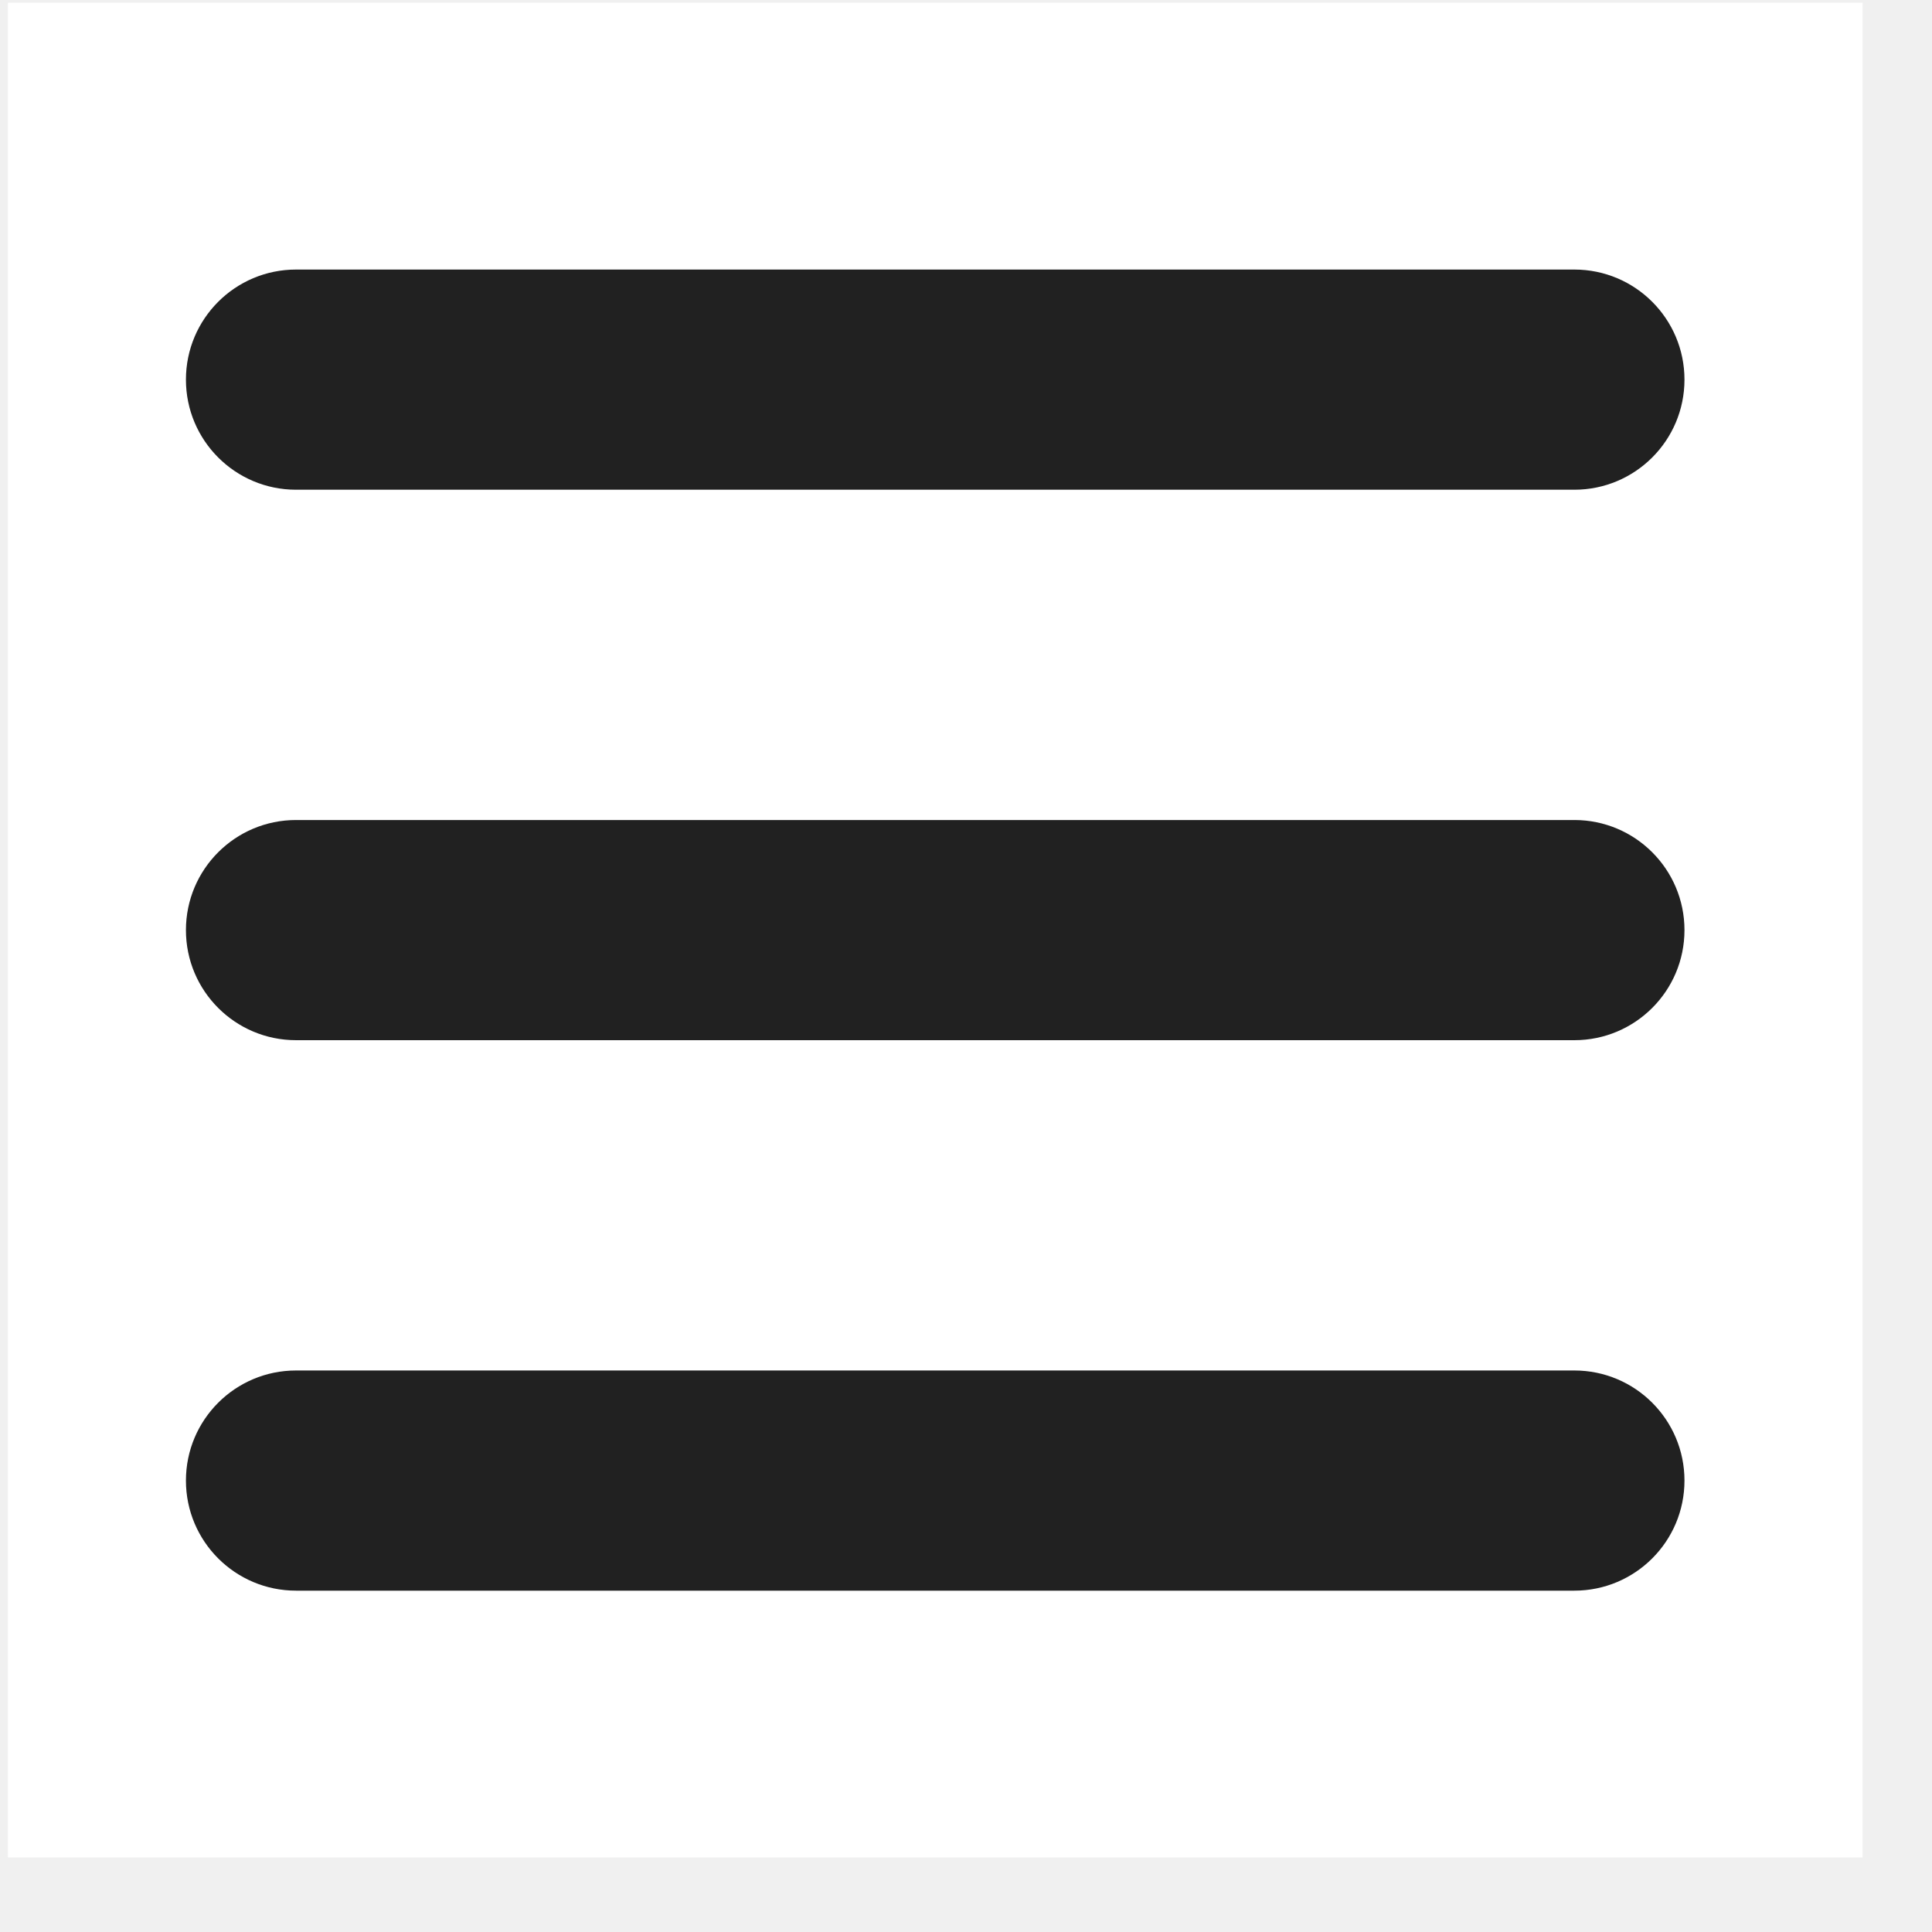
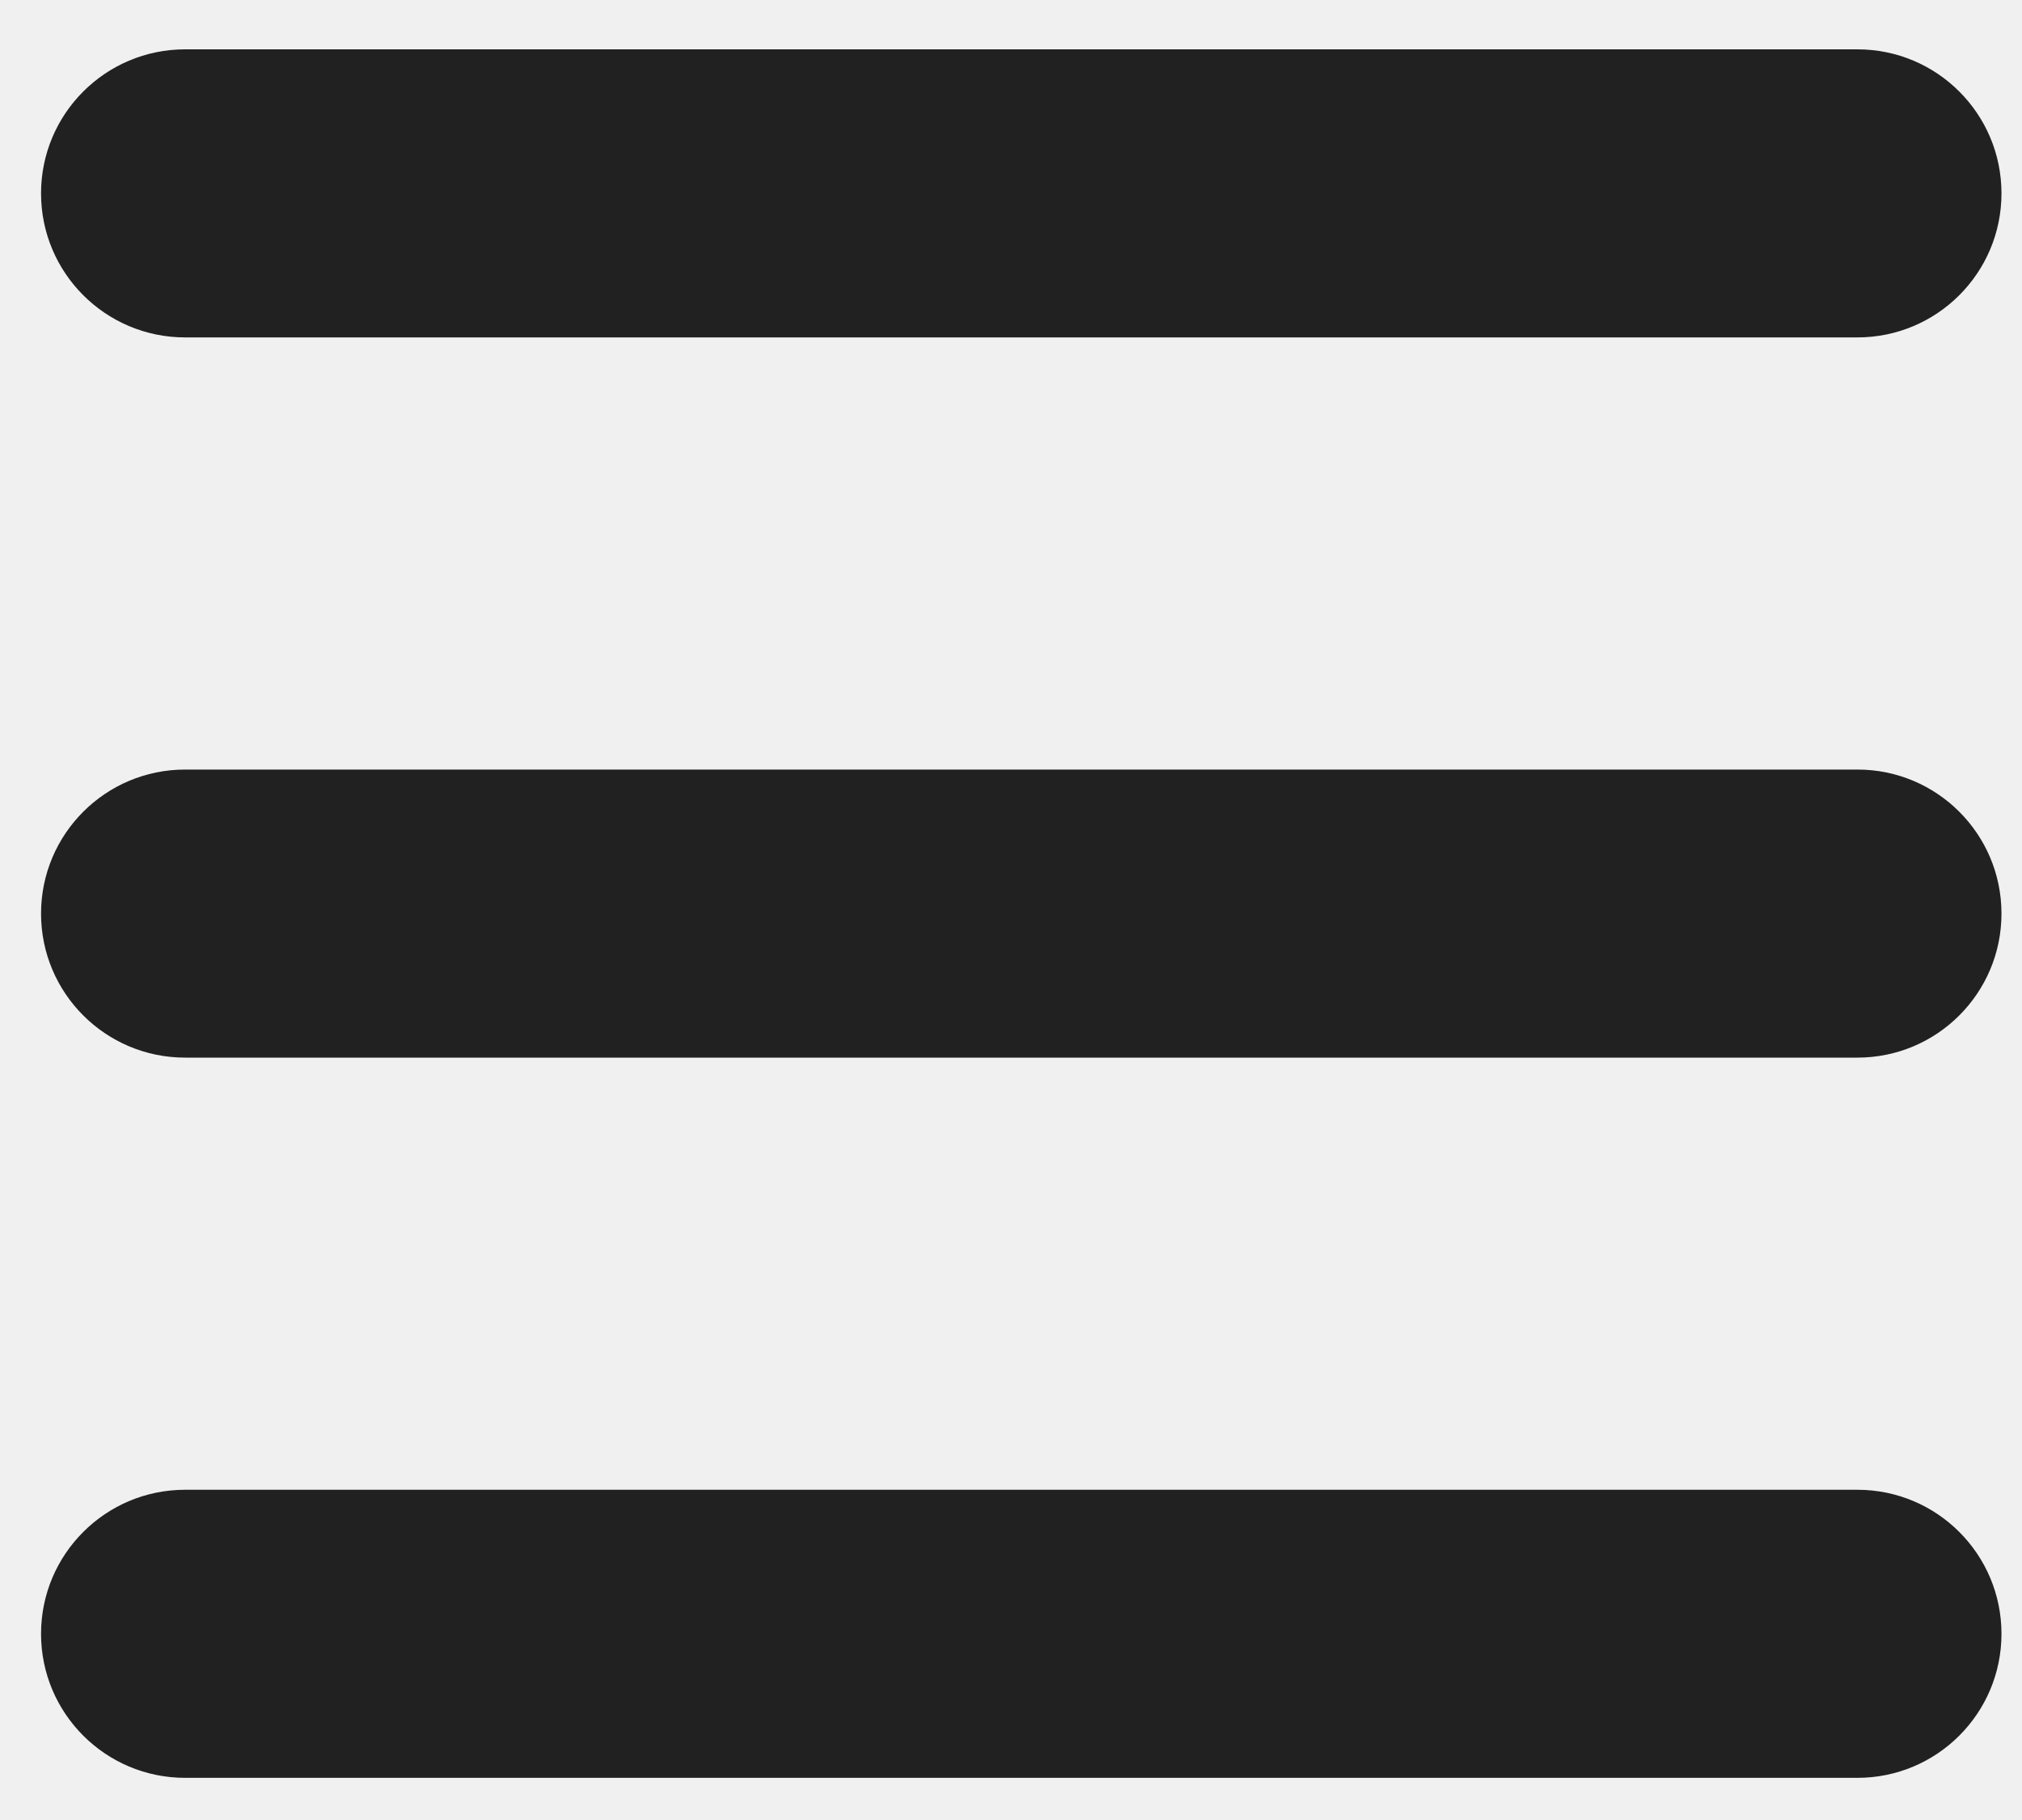
- <svg xmlns="http://www.w3.org/2000/svg" width="25" height="25" viewBox="0 0 25 25" fill="none">
-   <rect x="0.102" y="0.035" width="24" height="24" fill="white" />
-   <rect x="2.406" y="3.488" width="19.391" height="2.849" rx="1.425" fill="#212121" />
-   <rect x="2.406" y="10.611" width="19.391" height="2.849" rx="1.425" fill="#212121" />
-   <rect x="2.406" y="17.734" width="19.391" height="2.849" rx="1.425" fill="#212121" />
+ <svg xmlns="http://www.w3.org/2000/svg" width="20" height="18" viewBox="0 0 20 18" fill="none">
+   <rect x="0.406" y="0.488" width="19.391" height="2.849" rx="1.425" fill="#212121" />
+   <rect x="0.406" y="7.611" width="19.391" height="2.849" rx="1.425" fill="#212121" />
+   <rect x="0.406" y="14.734" width="19.391" height="2.849" rx="1.425" fill="#212121" />
</svg>
